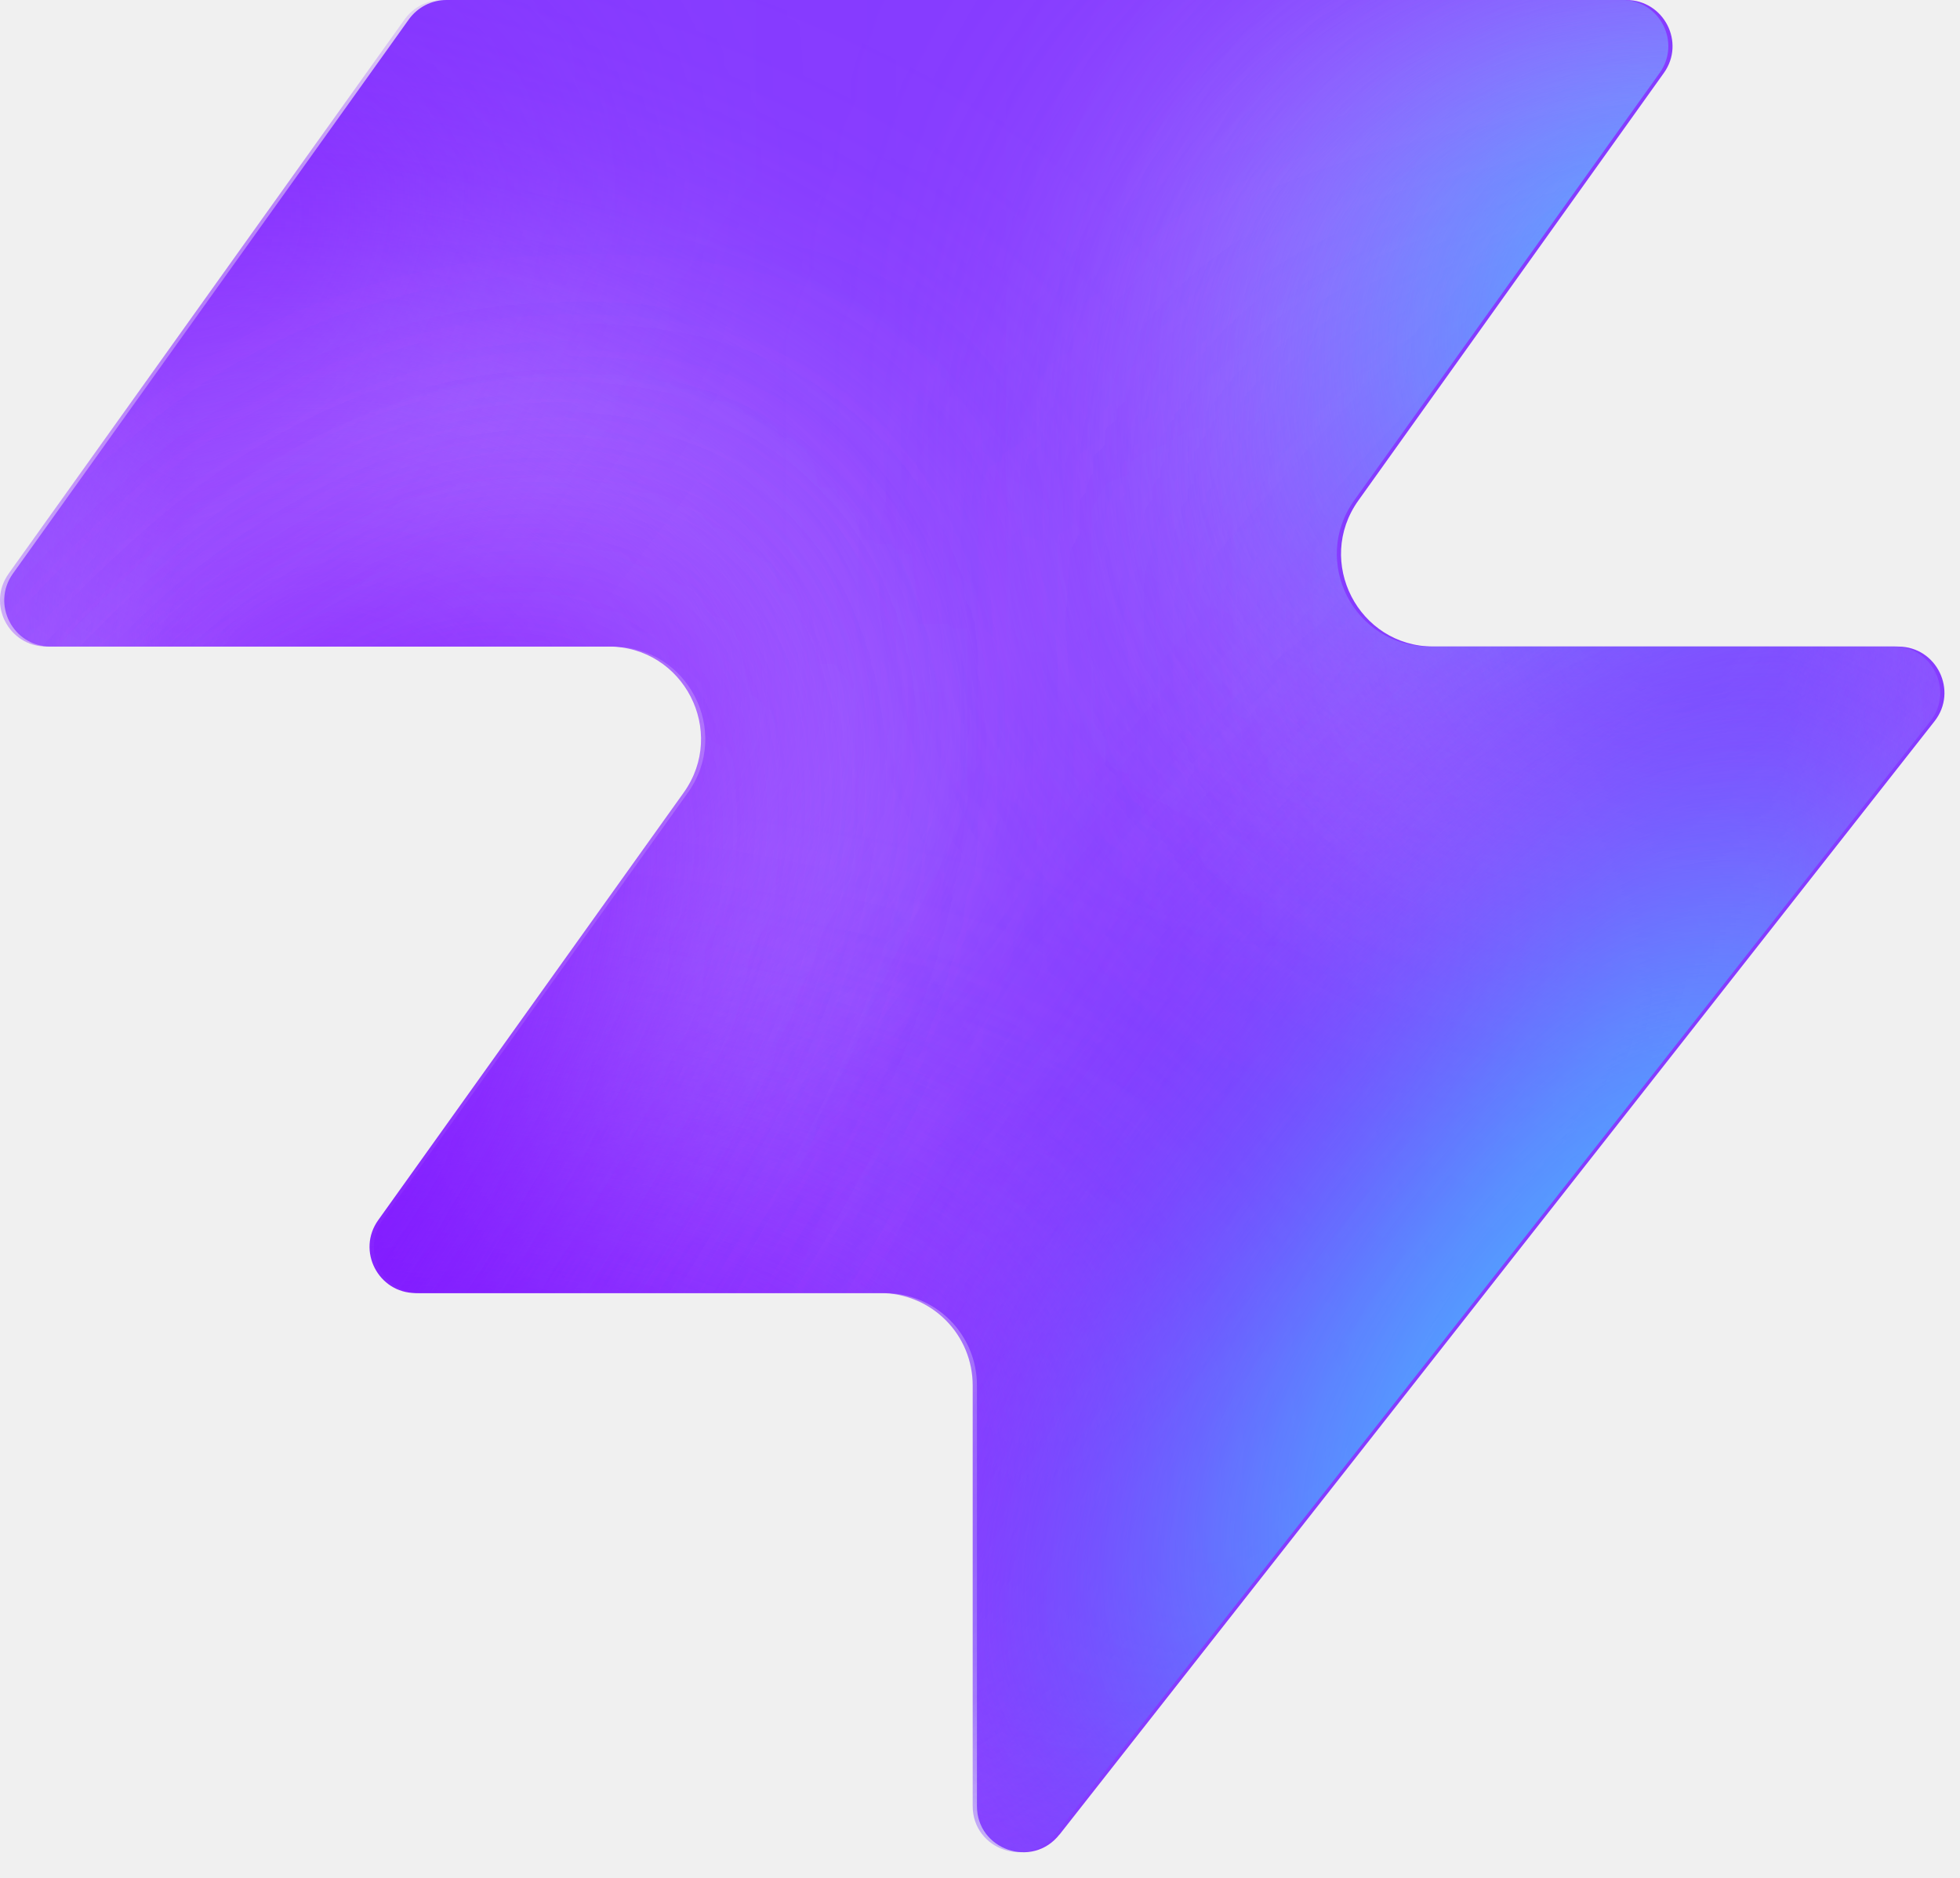
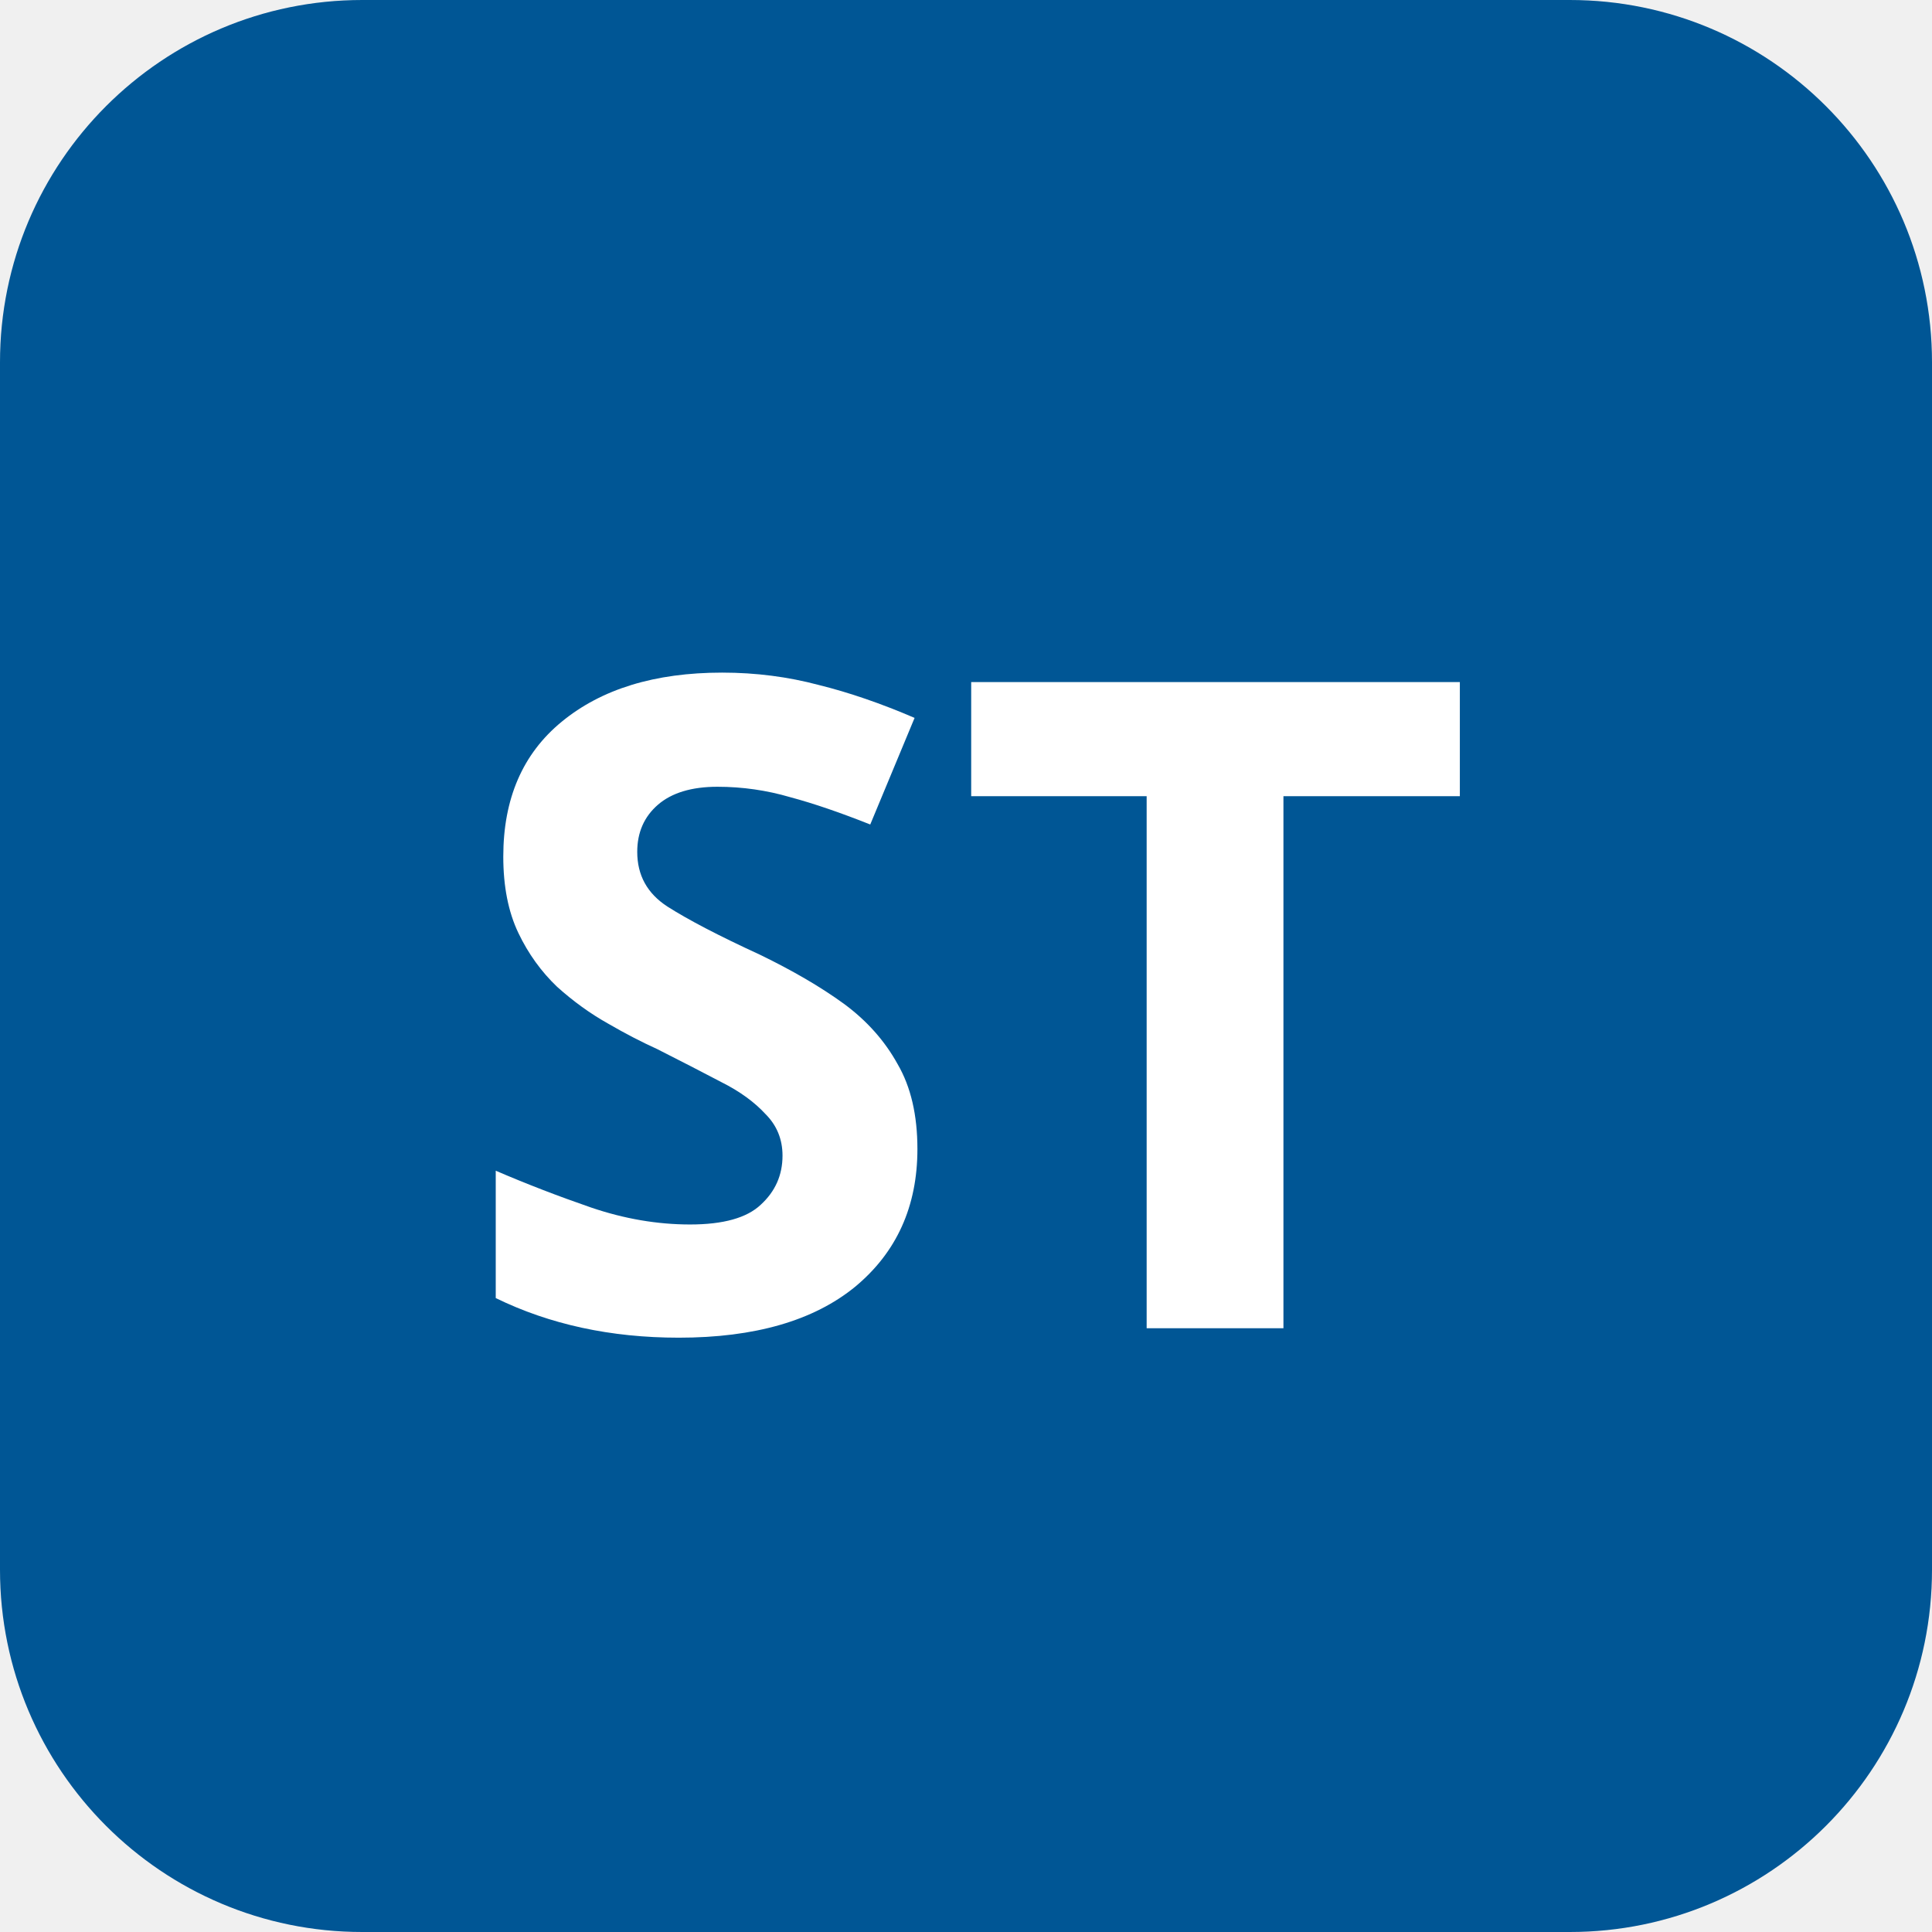
- <svg xmlns="http://www.w3.org/2000/svg" width="48" height="46" fill="none" viewBox="0 0 48 46">
-   <path fill="#863bff" d="M25.946 44.938c-.664.845-2.021.375-2.021-.698V33.937a2.26 2.26 0 0 0-2.262-2.262H10.287c-.92 0-1.456-1.04-.92-1.788l7.48-10.471c1.07-1.497 0-3.578-1.842-3.578H1.237c-.92 0-1.456-1.04-.92-1.788L10.013.474c.214-.297.556-.474.92-.474h28.894c.92 0 1.456 1.04.92 1.788l-7.48 10.471c-1.07 1.498 0 3.579 1.842 3.579h11.377c.943 0 1.473 1.088.89 1.83L25.947 44.94z" style="fill:#863bff;fill:color(display-p3 .525 .23 1);fill-opacity:1" />
-   <mask id="a" width="48" height="46" x="0" y="0" maskUnits="userSpaceOnUse" style="mask-type:alpha">
-     <path fill="#000" d="M25.842 44.938c-.664.844-2.021.375-2.021-.698V33.937a2.26 2.26 0 0 0-2.262-2.262H10.183c-.92 0-1.456-1.04-.92-1.788l7.48-10.471c1.07-1.498 0-3.579-1.842-3.579H1.133c-.92 0-1.456-1.04-.92-1.787L9.91.473c.214-.297.556-.474.92-.474h28.894c.92 0 1.456 1.04.92 1.788l-7.48 10.471c-1.07 1.498 0 3.578 1.842 3.578h11.377c.943 0 1.473 1.088.89 1.832L25.843 44.94z" style="fill:#000;fill-opacity:1" />
-   </mask>
-   <g mask="url(#a)">
-     <g filter="url(#b)">
-       <ellipse cx="5.508" cy="14.704" fill="#ede6ff" rx="5.508" ry="14.704" style="fill:#ede6ff;fill:color(display-p3 .927 .903 1);fill-opacity:1" transform="matrix(.00324 1 1 -.00324 -4.47 31.516)" />
-     </g>
-     <g filter="url(#c)">
-       <ellipse cx="10.399" cy="29.851" fill="#ede6ff" rx="10.399" ry="29.851" style="fill:#ede6ff;fill:color(display-p3 .927 .903 1);fill-opacity:1" transform="matrix(.00324 1 1 -.00324 -39.328 7.883)" />
-     </g>
-     <g filter="url(#d)">
-       <ellipse cx="5.508" cy="30.487" fill="#7e14ff" rx="5.508" ry="30.487" style="fill:#7e14ff;fill:color(display-p3 .492 .077 1);fill-opacity:1" transform="rotate(89.814 -25.913 -14.639)scale(1 -1)" />
-     </g>
-     <g filter="url(#e)">
-       <ellipse cx="5.508" cy="30.599" fill="#7e14ff" rx="5.508" ry="30.599" style="fill:#7e14ff;fill:color(display-p3 .492 .077 1);fill-opacity:1" transform="rotate(89.814 -32.644 -3.334)scale(1 -1)" />
-     </g>
-     <g filter="url(#f)">
-       <ellipse cx="5.508" cy="30.599" fill="#7e14ff" rx="5.508" ry="30.599" style="fill:#7e14ff;fill:color(display-p3 .492 .077 1);fill-opacity:1" transform="matrix(.00324 1 1 -.00324 -34.34 30.47)" />
-     </g>
-     <g filter="url(#g)">
-       <ellipse cx="14.072" cy="22.078" fill="#ede6ff" rx="14.072" ry="22.078" style="fill:#ede6ff;fill:color(display-p3 .927 .903 1);fill-opacity:1" transform="rotate(93.35 24.506 48.493)scale(-1 1)" />
-     </g>
-     <g filter="url(#h)">
-       <ellipse cx="3.47" cy="21.501" fill="#7e14ff" rx="3.47" ry="21.501" style="fill:#7e14ff;fill:color(display-p3 .492 .077 1);fill-opacity:1" transform="rotate(89.009 28.708 47.59)scale(-1 1)" />
-     </g>
-     <g filter="url(#i)">
-       <ellipse cx="3.47" cy="21.501" fill="#7e14ff" rx="3.47" ry="21.501" style="fill:#7e14ff;fill:color(display-p3 .492 .077 1);fill-opacity:1" transform="rotate(89.009 28.708 47.59)scale(-1 1)" />
-     </g>
-     <g filter="url(#j)">
-       <ellipse cx=".387" cy="8.972" fill="#7e14ff" rx="4.407" ry="29.108" style="fill:#7e14ff;fill:color(display-p3 .492 .077 1);fill-opacity:1" transform="rotate(39.51 .387 8.972)" />
-     </g>
-     <g filter="url(#k)">
-       <ellipse cx="47.523" cy="-6.092" fill="#7e14ff" rx="4.407" ry="29.108" style="fill:#7e14ff;fill:color(display-p3 .492 .077 1);fill-opacity:1" transform="rotate(37.892 47.523 -6.092)" />
-     </g>
-     <g filter="url(#l)">
-       <ellipse cx="41.412" cy="6.333" fill="#47bfff" rx="5.971" ry="9.665" style="fill:#47bfff;fill:color(display-p3 .28 .748 1);fill-opacity:1" transform="rotate(37.892 41.412 6.333)" />
-     </g>
-     <g filter="url(#m)">
-       <ellipse cx="-1.879" cy="38.332" fill="#7e14ff" rx="4.407" ry="29.108" style="fill:#7e14ff;fill:color(display-p3 .492 .077 1);fill-opacity:1" transform="rotate(37.892 -1.88 38.332)" />
-     </g>
-     <g filter="url(#n)">
-       <ellipse cx="-1.879" cy="38.332" fill="#7e14ff" rx="4.407" ry="29.108" style="fill:#7e14ff;fill:color(display-p3 .492 .077 1);fill-opacity:1" transform="rotate(37.892 -1.88 38.332)" />
-     </g>
-     <g filter="url(#o)">
-       <ellipse cx="35.651" cy="29.907" fill="#7e14ff" rx="4.407" ry="29.108" style="fill:#7e14ff;fill:color(display-p3 .492 .077 1);fill-opacity:1" transform="rotate(37.892 35.651 29.907)" />
-     </g>
-     <g filter="url(#p)">
-       <ellipse cx="38.418" cy="32.4" fill="#47bfff" rx="5.971" ry="15.297" style="fill:#47bfff;fill:color(display-p3 .28 .748 1);fill-opacity:1" transform="rotate(37.892 38.418 32.4)" />
-     </g>
-   </g>
-   <defs>
-     <filter id="b" width="60.045" height="41.654" x="-19.77" y="16.149" color-interpolation-filters="sRGB" filterUnits="userSpaceOnUse">
-       <feFlood flood-opacity="0" result="BackgroundImageFix" />
-       <feBlend in="SourceGraphic" in2="BackgroundImageFix" result="shape" />
-       <feGaussianBlur result="effect1_foregroundBlur_2002_17158" stdDeviation="7.659" />
-     </filter>
-     <filter id="c" width="90.34" height="51.437" x="-54.613" y="-7.533" color-interpolation-filters="sRGB" filterUnits="userSpaceOnUse">
-       <feFlood flood-opacity="0" result="BackgroundImageFix" />
-       <feBlend in="SourceGraphic" in2="BackgroundImageFix" result="shape" />
-       <feGaussianBlur result="effect1_foregroundBlur_2002_17158" stdDeviation="7.659" />
-     </filter>
-     <filter id="d" width="79.355" height="29.4" x="-49.64" y="2.03" color-interpolation-filters="sRGB" filterUnits="userSpaceOnUse">
-       <feFlood flood-opacity="0" result="BackgroundImageFix" />
-       <feBlend in="SourceGraphic" in2="BackgroundImageFix" result="shape" />
-       <feGaussianBlur result="effect1_foregroundBlur_2002_17158" stdDeviation="4.596" />
-     </filter>
-     <filter id="e" width="79.579" height="29.4" x="-45.045" y="20.029" color-interpolation-filters="sRGB" filterUnits="userSpaceOnUse">
-       <feFlood flood-opacity="0" result="BackgroundImageFix" />
-       <feBlend in="SourceGraphic" in2="BackgroundImageFix" result="shape" />
-       <feGaussianBlur result="effect1_foregroundBlur_2002_17158" stdDeviation="4.596" />
-     </filter>
-     <filter id="f" width="79.579" height="29.4" x="-43.513" y="21.178" color-interpolation-filters="sRGB" filterUnits="userSpaceOnUse">
-       <feFlood flood-opacity="0" result="BackgroundImageFix" />
-       <feBlend in="SourceGraphic" in2="BackgroundImageFix" result="shape" />
-       <feGaussianBlur result="effect1_foregroundBlur_2002_17158" stdDeviation="4.596" />
-     </filter>
-     <filter id="g" width="74.749" height="58.852" x="15.756" y="-17.901" color-interpolation-filters="sRGB" filterUnits="userSpaceOnUse">
-       <feFlood flood-opacity="0" result="BackgroundImageFix" />
-       <feBlend in="SourceGraphic" in2="BackgroundImageFix" result="shape" />
-       <feGaussianBlur result="effect1_foregroundBlur_2002_17158" stdDeviation="7.659" />
-     </filter>
-     <filter id="h" width="61.377" height="25.362" x="23.548" y="2.284" color-interpolation-filters="sRGB" filterUnits="userSpaceOnUse">
-       <feFlood flood-opacity="0" result="BackgroundImageFix" />
-       <feBlend in="SourceGraphic" in2="BackgroundImageFix" result="shape" />
-       <feGaussianBlur result="effect1_foregroundBlur_2002_17158" stdDeviation="4.596" />
-     </filter>
-     <filter id="i" width="61.377" height="25.362" x="23.548" y="2.284" color-interpolation-filters="sRGB" filterUnits="userSpaceOnUse">
-       <feFlood flood-opacity="0" result="BackgroundImageFix" />
-       <feBlend in="SourceGraphic" in2="BackgroundImageFix" result="shape" />
-       <feGaussianBlur result="effect1_foregroundBlur_2002_17158" stdDeviation="4.596" />
-     </filter>
-     <filter id="j" width="56.045" height="63.649" x="-27.636" y="-22.853" color-interpolation-filters="sRGB" filterUnits="userSpaceOnUse">
-       <feFlood flood-opacity="0" result="BackgroundImageFix" />
-       <feBlend in="SourceGraphic" in2="BackgroundImageFix" result="shape" />
-       <feGaussianBlur result="effect1_foregroundBlur_2002_17158" stdDeviation="4.596" />
-     </filter>
-     <filter id="k" width="54.814" height="64.646" x="20.116" y="-38.415" color-interpolation-filters="sRGB" filterUnits="userSpaceOnUse">
-       <feFlood flood-opacity="0" result="BackgroundImageFix" />
-       <feBlend in="SourceGraphic" in2="BackgroundImageFix" result="shape" />
-       <feGaussianBlur result="effect1_foregroundBlur_2002_17158" stdDeviation="4.596" />
-     </filter>
-     <filter id="l" width="33.541" height="35.313" x="24.641" y="-11.323" color-interpolation-filters="sRGB" filterUnits="userSpaceOnUse">
-       <feFlood flood-opacity="0" result="BackgroundImageFix" />
-       <feBlend in="SourceGraphic" in2="BackgroundImageFix" result="shape" />
-       <feGaussianBlur result="effect1_foregroundBlur_2002_17158" stdDeviation="4.596" />
-     </filter>
-     <filter id="m" width="54.814" height="64.646" x="-29.286" y="6.009" color-interpolation-filters="sRGB" filterUnits="userSpaceOnUse">
-       <feFlood flood-opacity="0" result="BackgroundImageFix" />
-       <feBlend in="SourceGraphic" in2="BackgroundImageFix" result="shape" />
-       <feGaussianBlur result="effect1_foregroundBlur_2002_17158" stdDeviation="4.596" />
-     </filter>
-     <filter id="n" width="54.814" height="64.646" x="-29.286" y="6.009" color-interpolation-filters="sRGB" filterUnits="userSpaceOnUse">
-       <feFlood flood-opacity="0" result="BackgroundImageFix" />
-       <feBlend in="SourceGraphic" in2="BackgroundImageFix" result="shape" />
-       <feGaussianBlur result="effect1_foregroundBlur_2002_17158" stdDeviation="4.596" />
-     </filter>
-     <filter id="o" width="54.814" height="64.646" x="8.244" y="-2.416" color-interpolation-filters="sRGB" filterUnits="userSpaceOnUse">
-       <feFlood flood-opacity="0" result="BackgroundImageFix" />
-       <feBlend in="SourceGraphic" in2="BackgroundImageFix" result="shape" />
-       <feGaussianBlur result="effect1_foregroundBlur_2002_17158" stdDeviation="4.596" />
-     </filter>
-     <filter id="p" width="39.409" height="43.623" x="18.713" y="10.588" color-interpolation-filters="sRGB" filterUnits="userSpaceOnUse">
-       <feFlood flood-opacity="0" result="BackgroundImageFix" />
-       <feBlend in="SourceGraphic" in2="BackgroundImageFix" result="shape" />
-       <feGaussianBlur result="effect1_foregroundBlur_2002_17158" stdDeviation="4.596" />
-     </filter>
-   </defs>
+ <svg xmlns="http://www.w3.org/2000/svg" viewBox="0 0 32 32">
+   <rect width="32" height="32" rx="6" fill="#005695" />
+   <text x="16" y="22" text-anchor="middle" fill="white" font-size="15" font-weight="900" font-family="system-ui,sans-serif">ST</text>
</svg>
